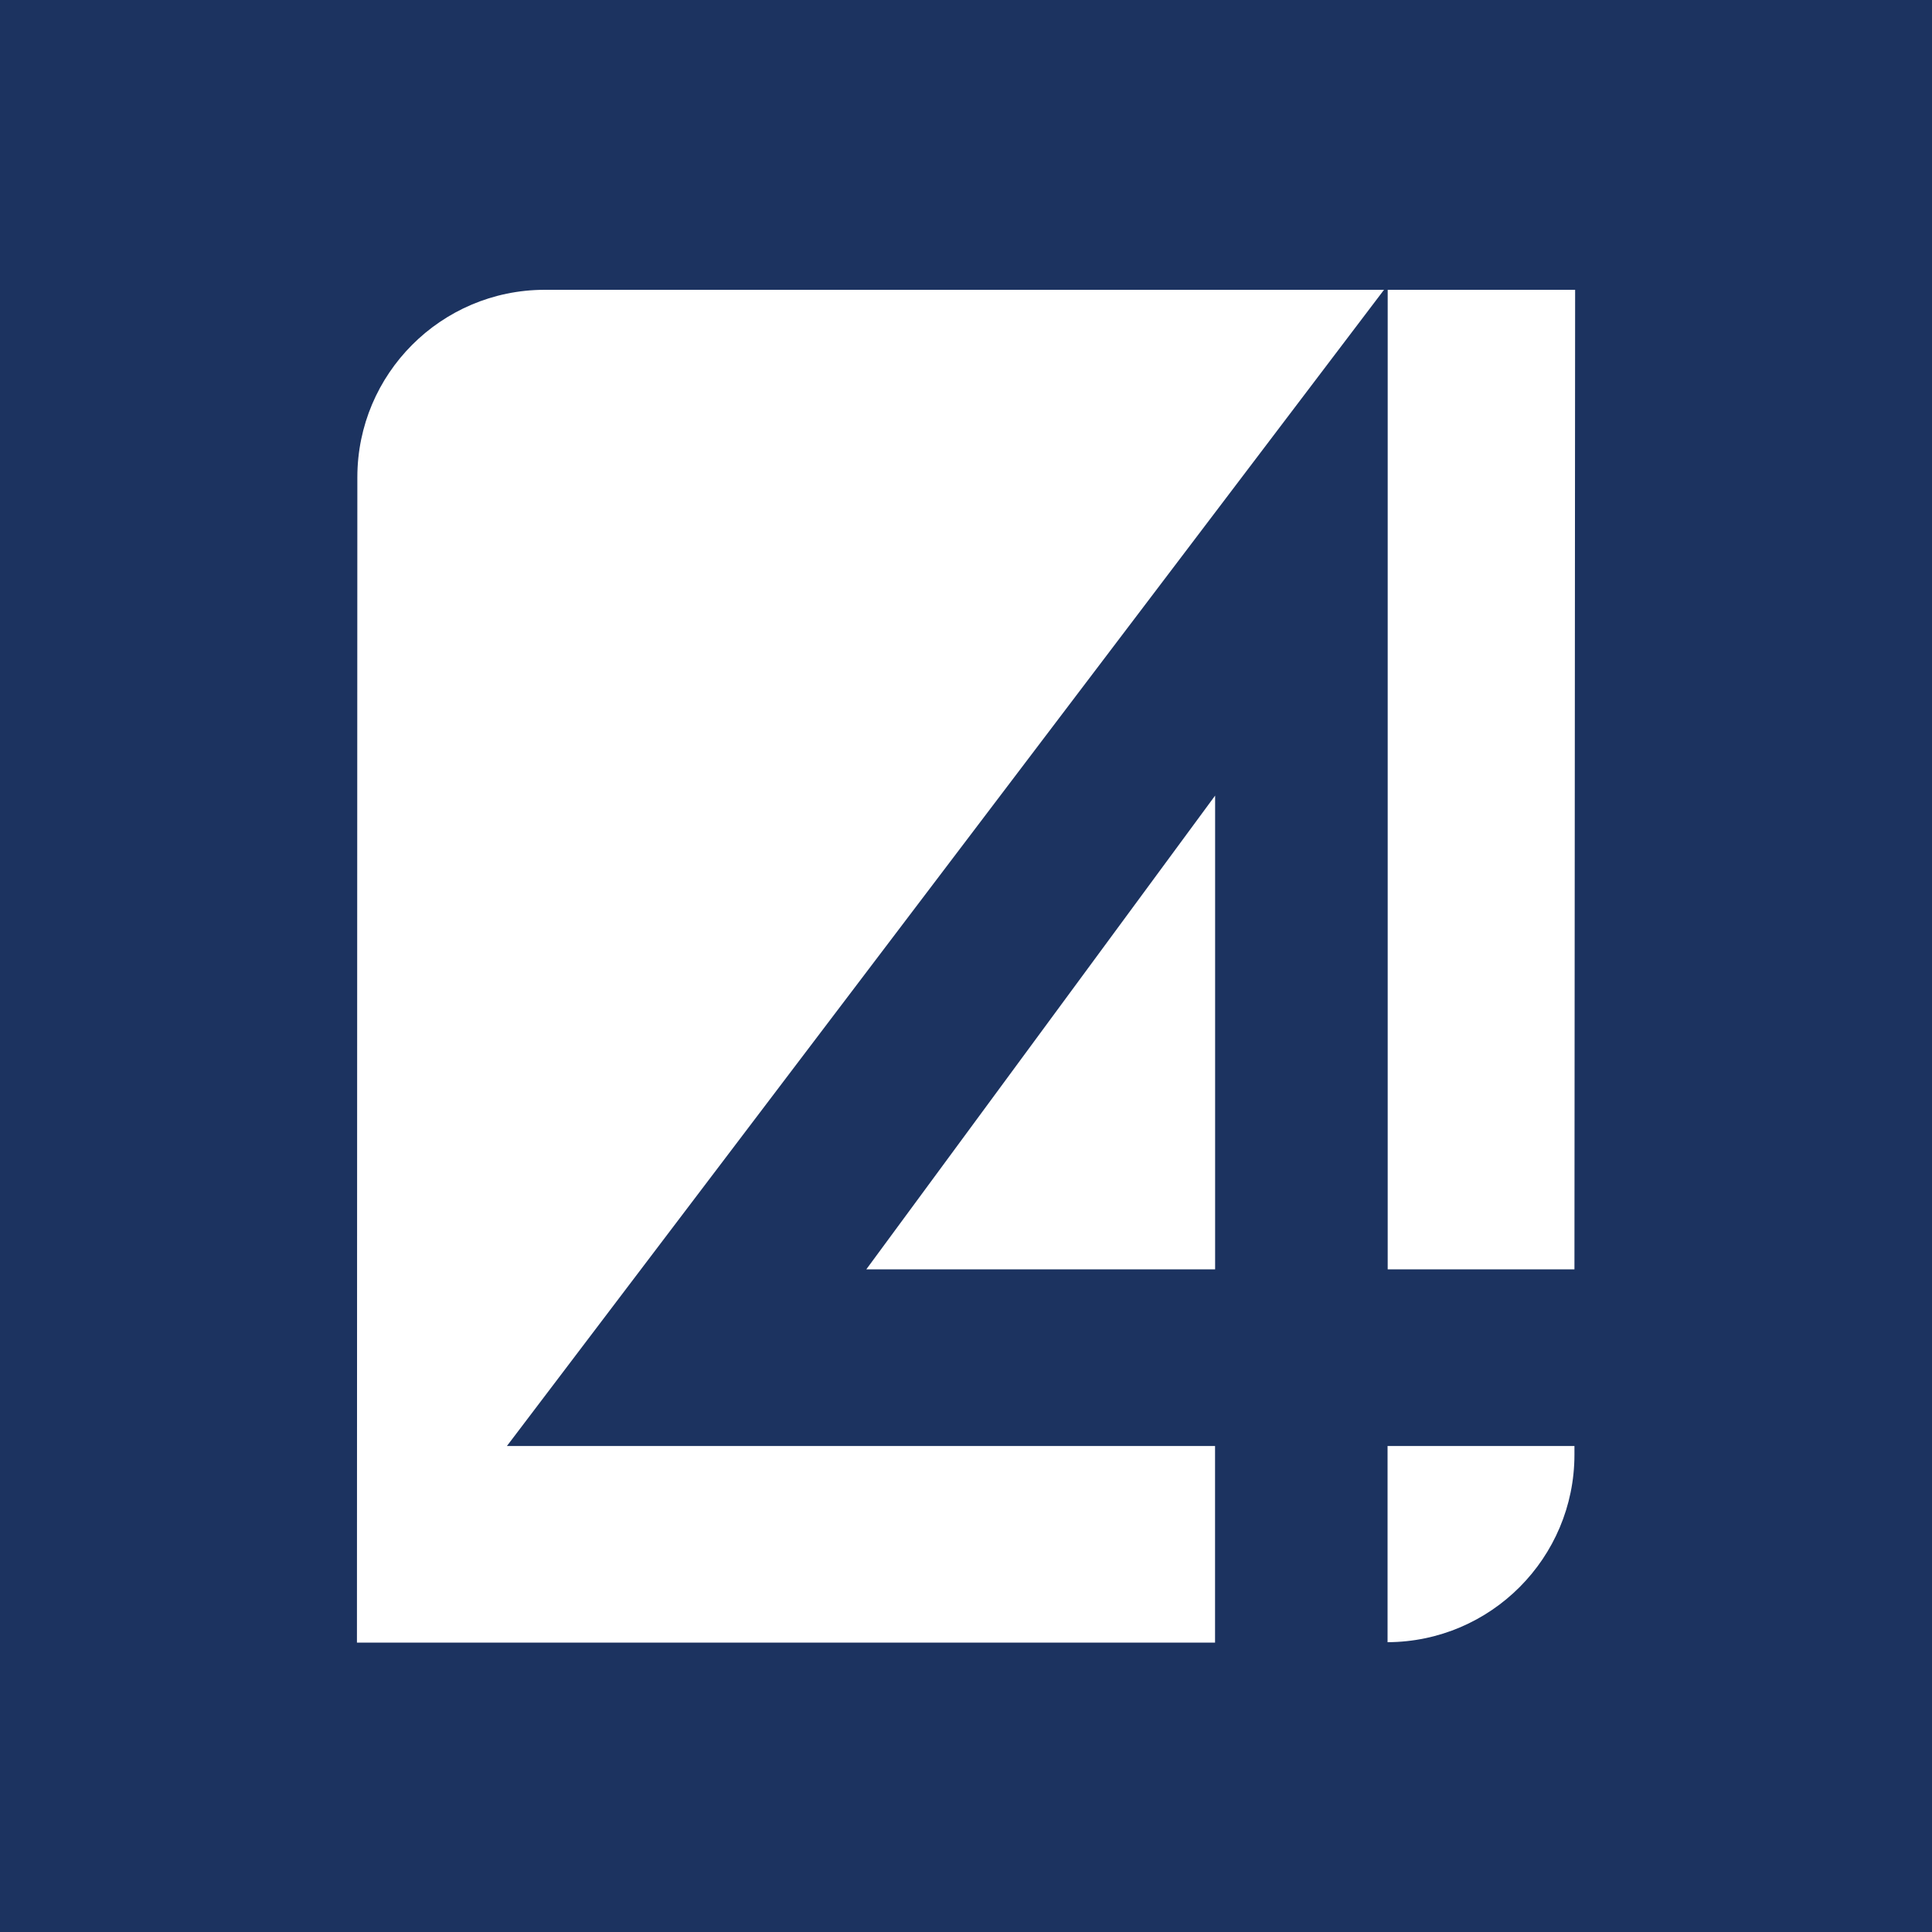
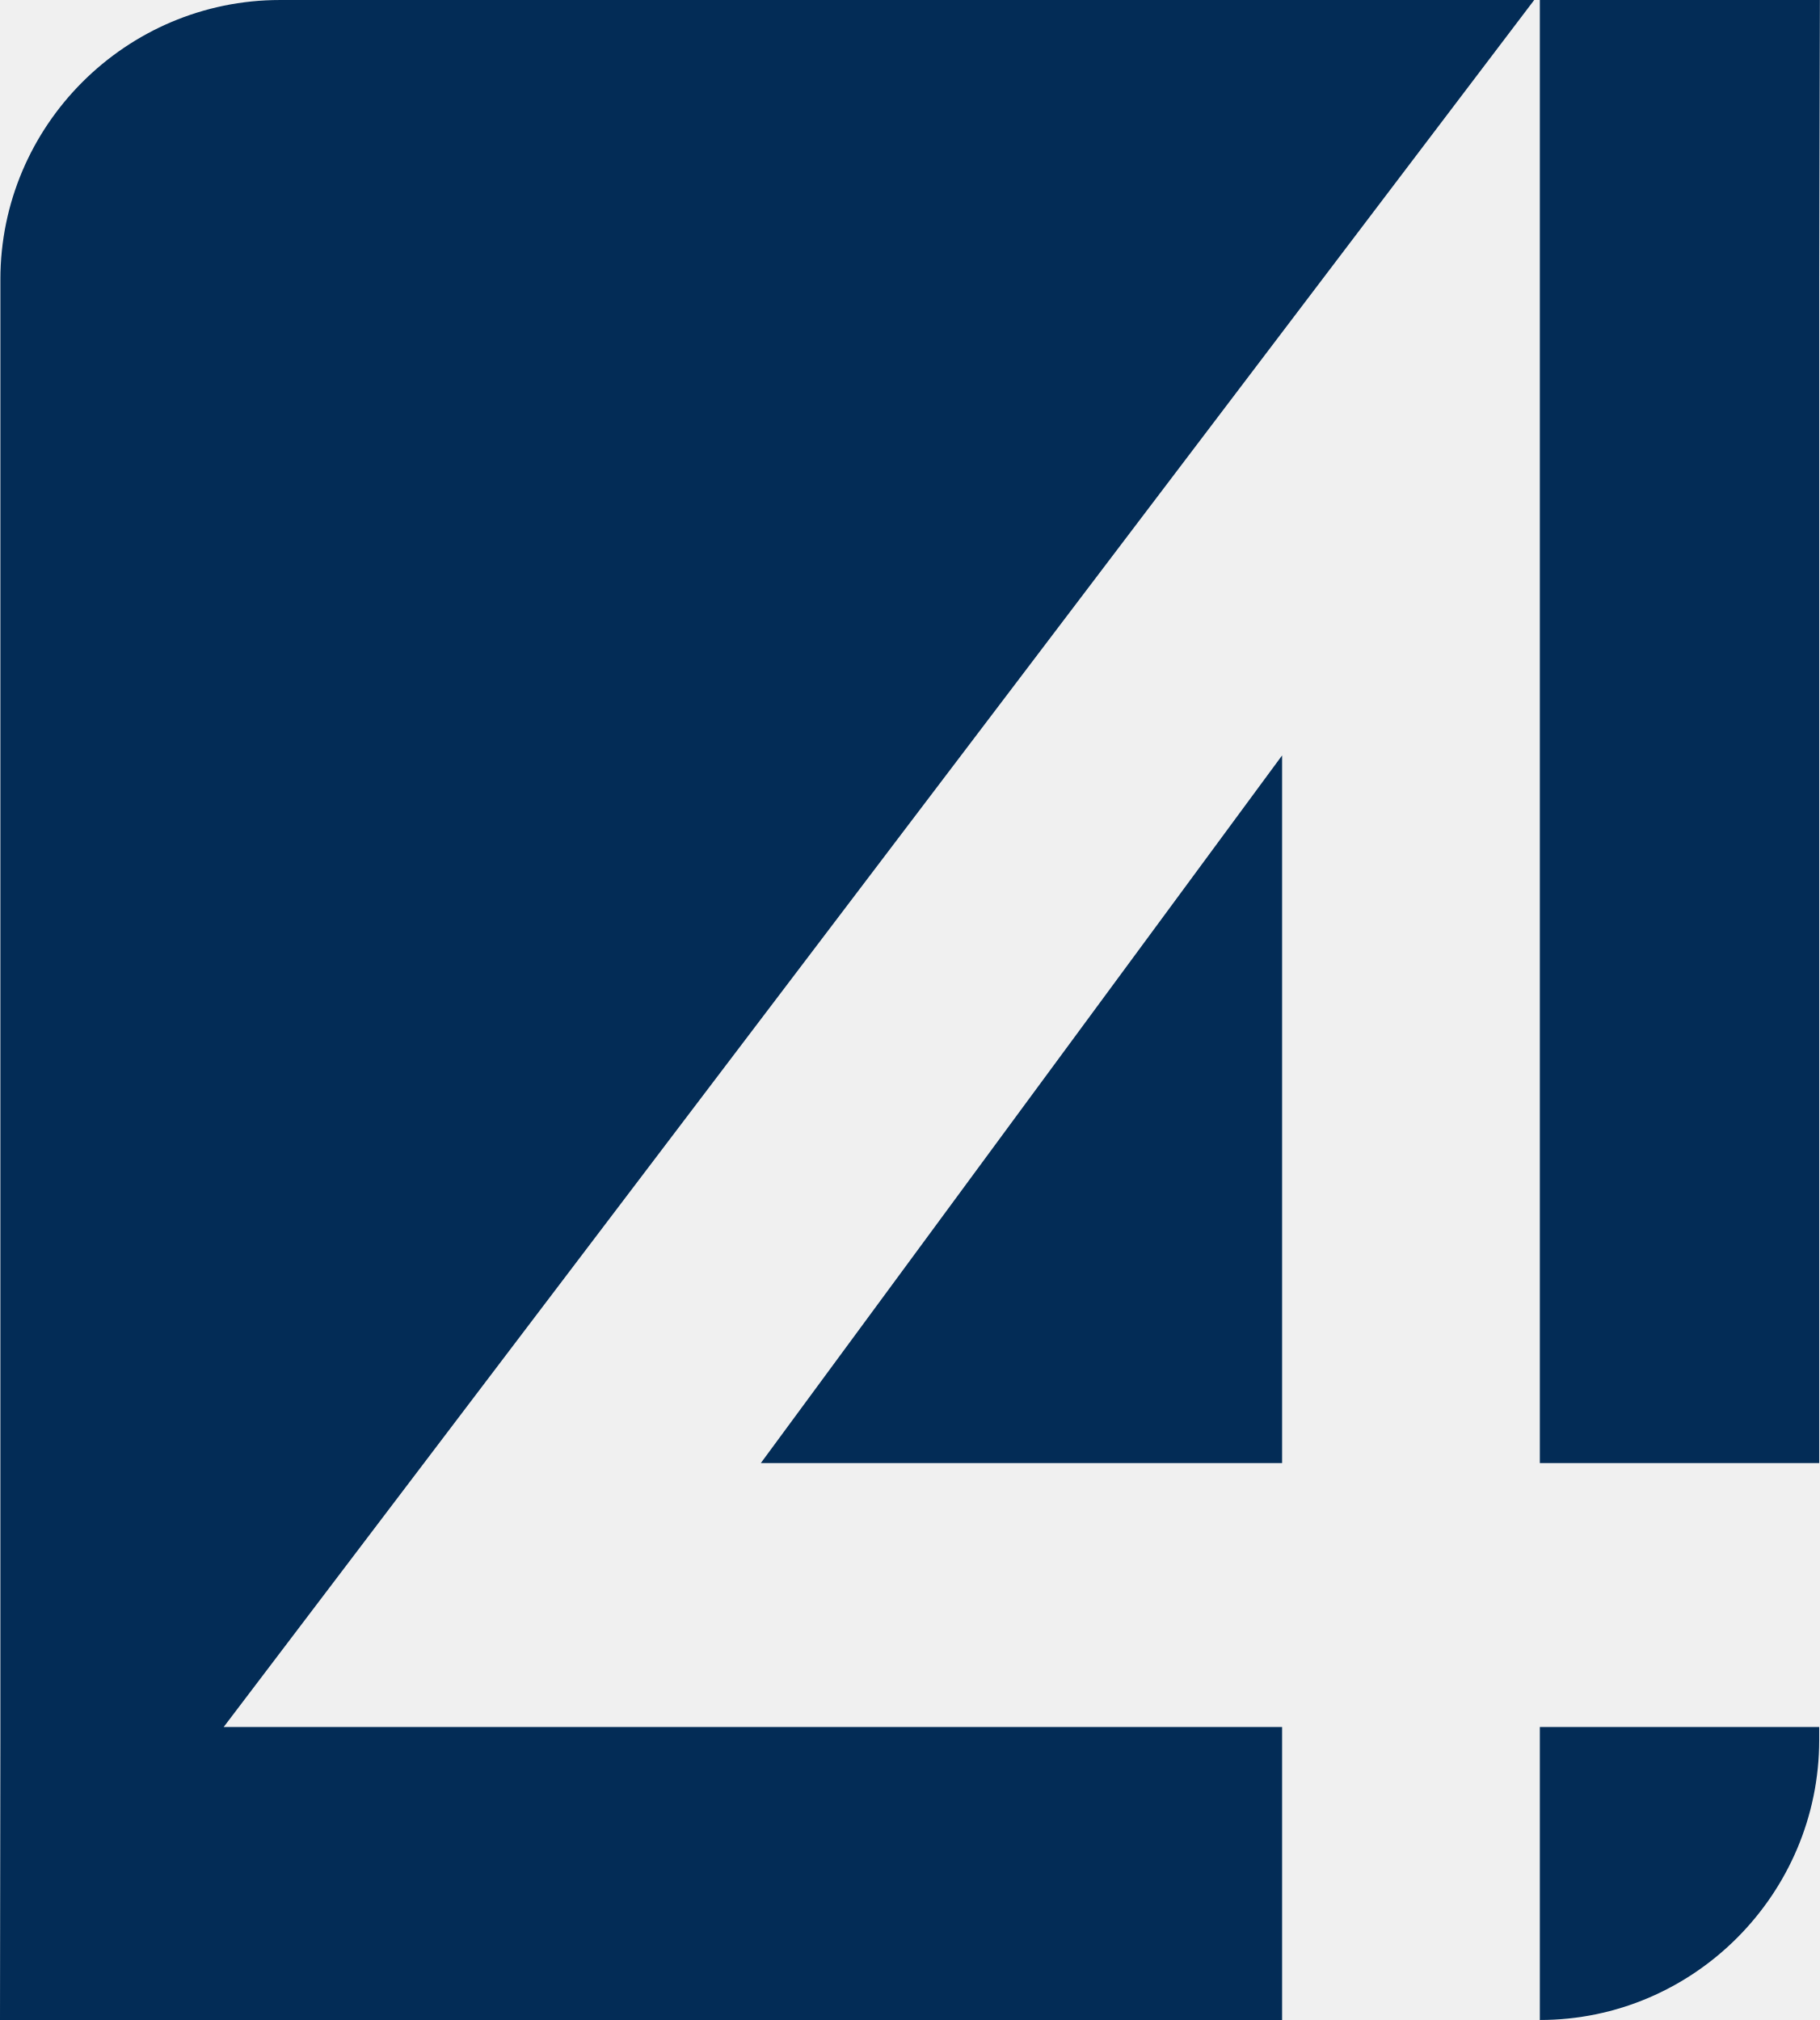
- <svg xmlns="http://www.w3.org/2000/svg" viewBox="0 0 283.46 283.46">
-   <defs>
-     <style>.cls-1{fill:#1c3360;}.cls-2{fill:#fff;}</style>
-   </defs>
-   <g id="Layer_2" data-name="Layer 2">
-     <g id="Cyfrowy_Polsat" data-name="Cyfrowy Polsat">
-       <g id="tv4">
-         <rect class="cls-1" width="283.46" height="283.46" />
-         <g id="logo">
-           <path class="cls-2" d="M79.87,42.52A27.51,27.51,0,0,0,52.43,70l-.06,171h125.9V212.16H74.37L203.06,42.52Z" />
-           <path class="cls-2" d="M178.28,116.73,127.1,186.24h51.18Z" />
-           <path class="cls-2" d="M231,212.16v1.27a27.53,27.53,0,0,1-27.42,27.51V212.16Z" />
-           <path class="cls-2" d="M203.6,42.52h27.5L231,186.24H203.6Z" />
-         </g>
-       </g>
-     </g>
+ <svg xmlns="http://www.w3.org/2000/svg" width="363" height="403" id="svg2" version="1.0">
+   <g id="layer1" transform="translate(-244.4105,-157.1417)">
+     <path id="path2819" d="M 448.091,157.143 L 448.091,292.062 L 289.025,501.691 L 448.091,501.691 L 448.091,560.139 L 244.41,560.139 L 244.488,504.279 L 244.488,212.886 C 244.488,182.191 269.539,157.143 300.272,157.143 L 448.091,157.143 z M 448.091,378.501 L 396.173,449.027 L 448.091,449.027 L 448.091,378.501 z M 607.274,501.691 L 607.274,504.279 C 607.274,534.982 582.258,560.139 551.551,560.139 L 551.551,501.691 L 607.274,501.691 z M 551.551,157.143 L 607.41,157.143 L 607.274,212.886 L 607.274,449.027 L 551.551,449.027 L 551.551,157.143 z M 448.091,292.062 L 448.091,157.143 L 550.427,157.143 L 448.091,292.062 z M 448.091,501.691 L 500.142,501.691 L 500.142,560.14 L 448.091,560.14 L 448.091,501.691 z M 500.142,307.849 L 448.091,378.501 L 448.091,449.027 L 500.142,449.027 L 500.142,307.849 z " style="fill:#032c56;fill-rule:nonzero;stroke:none" />
  </g>
</svg>
